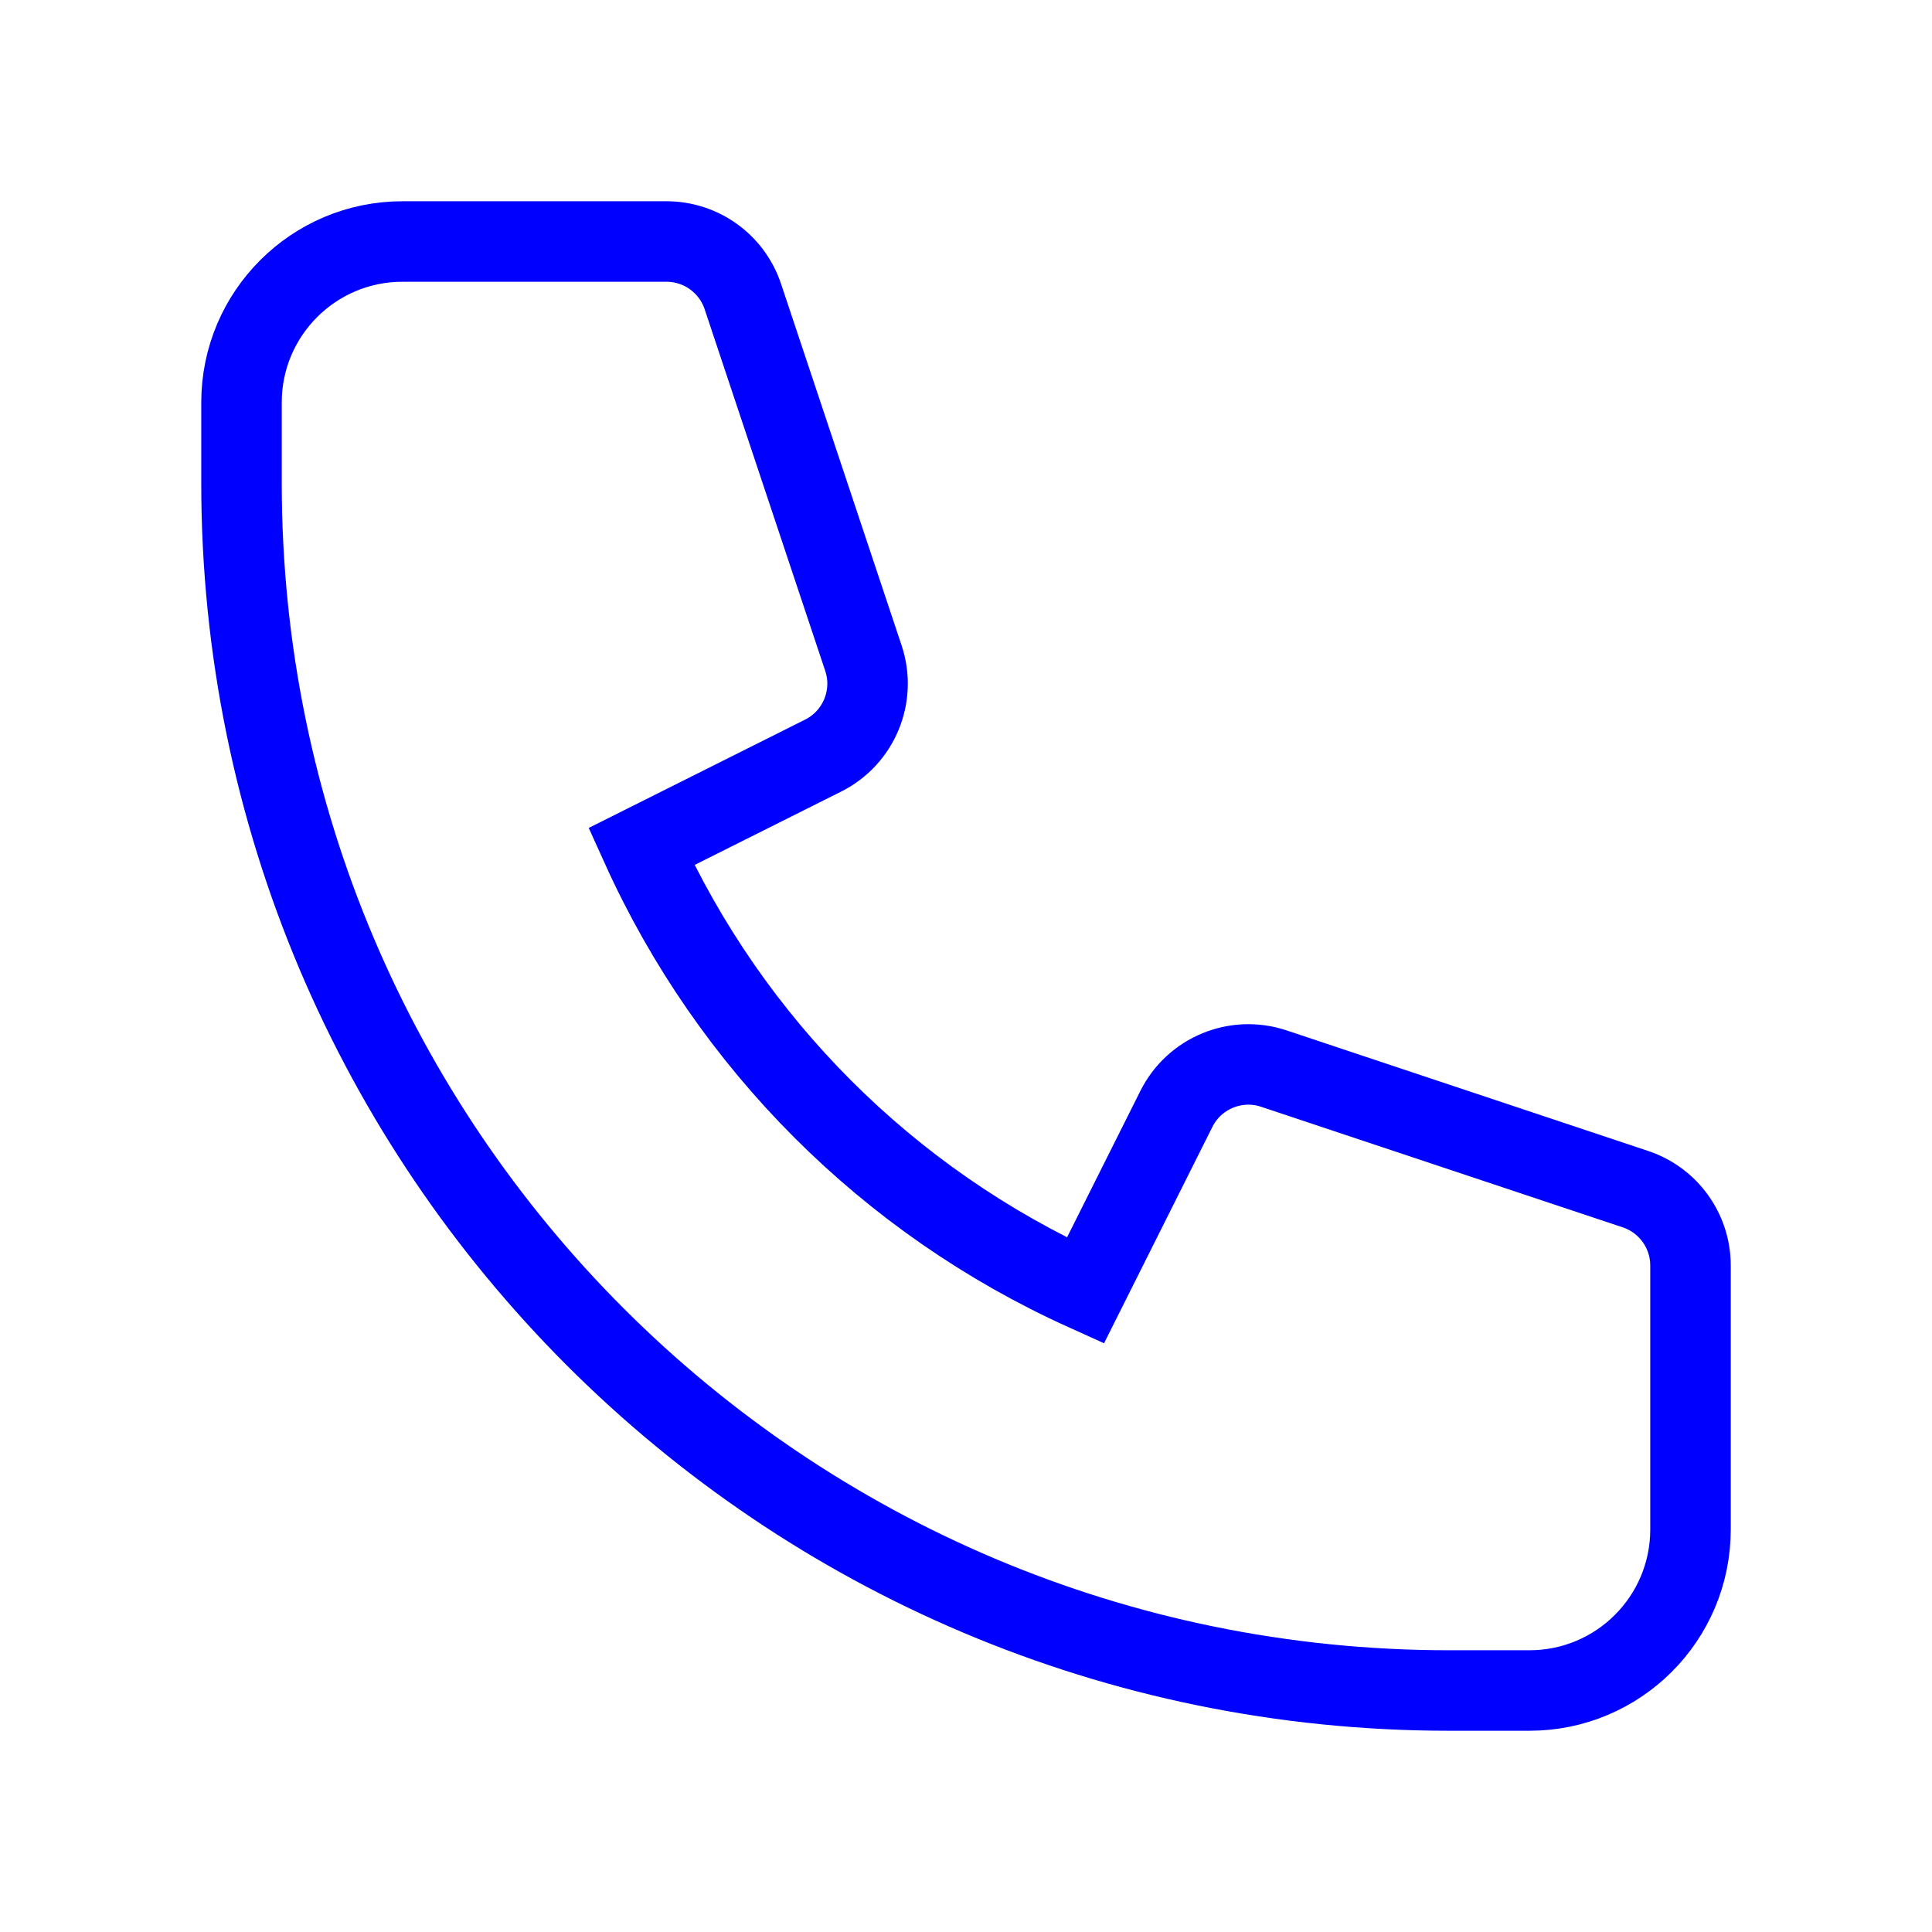
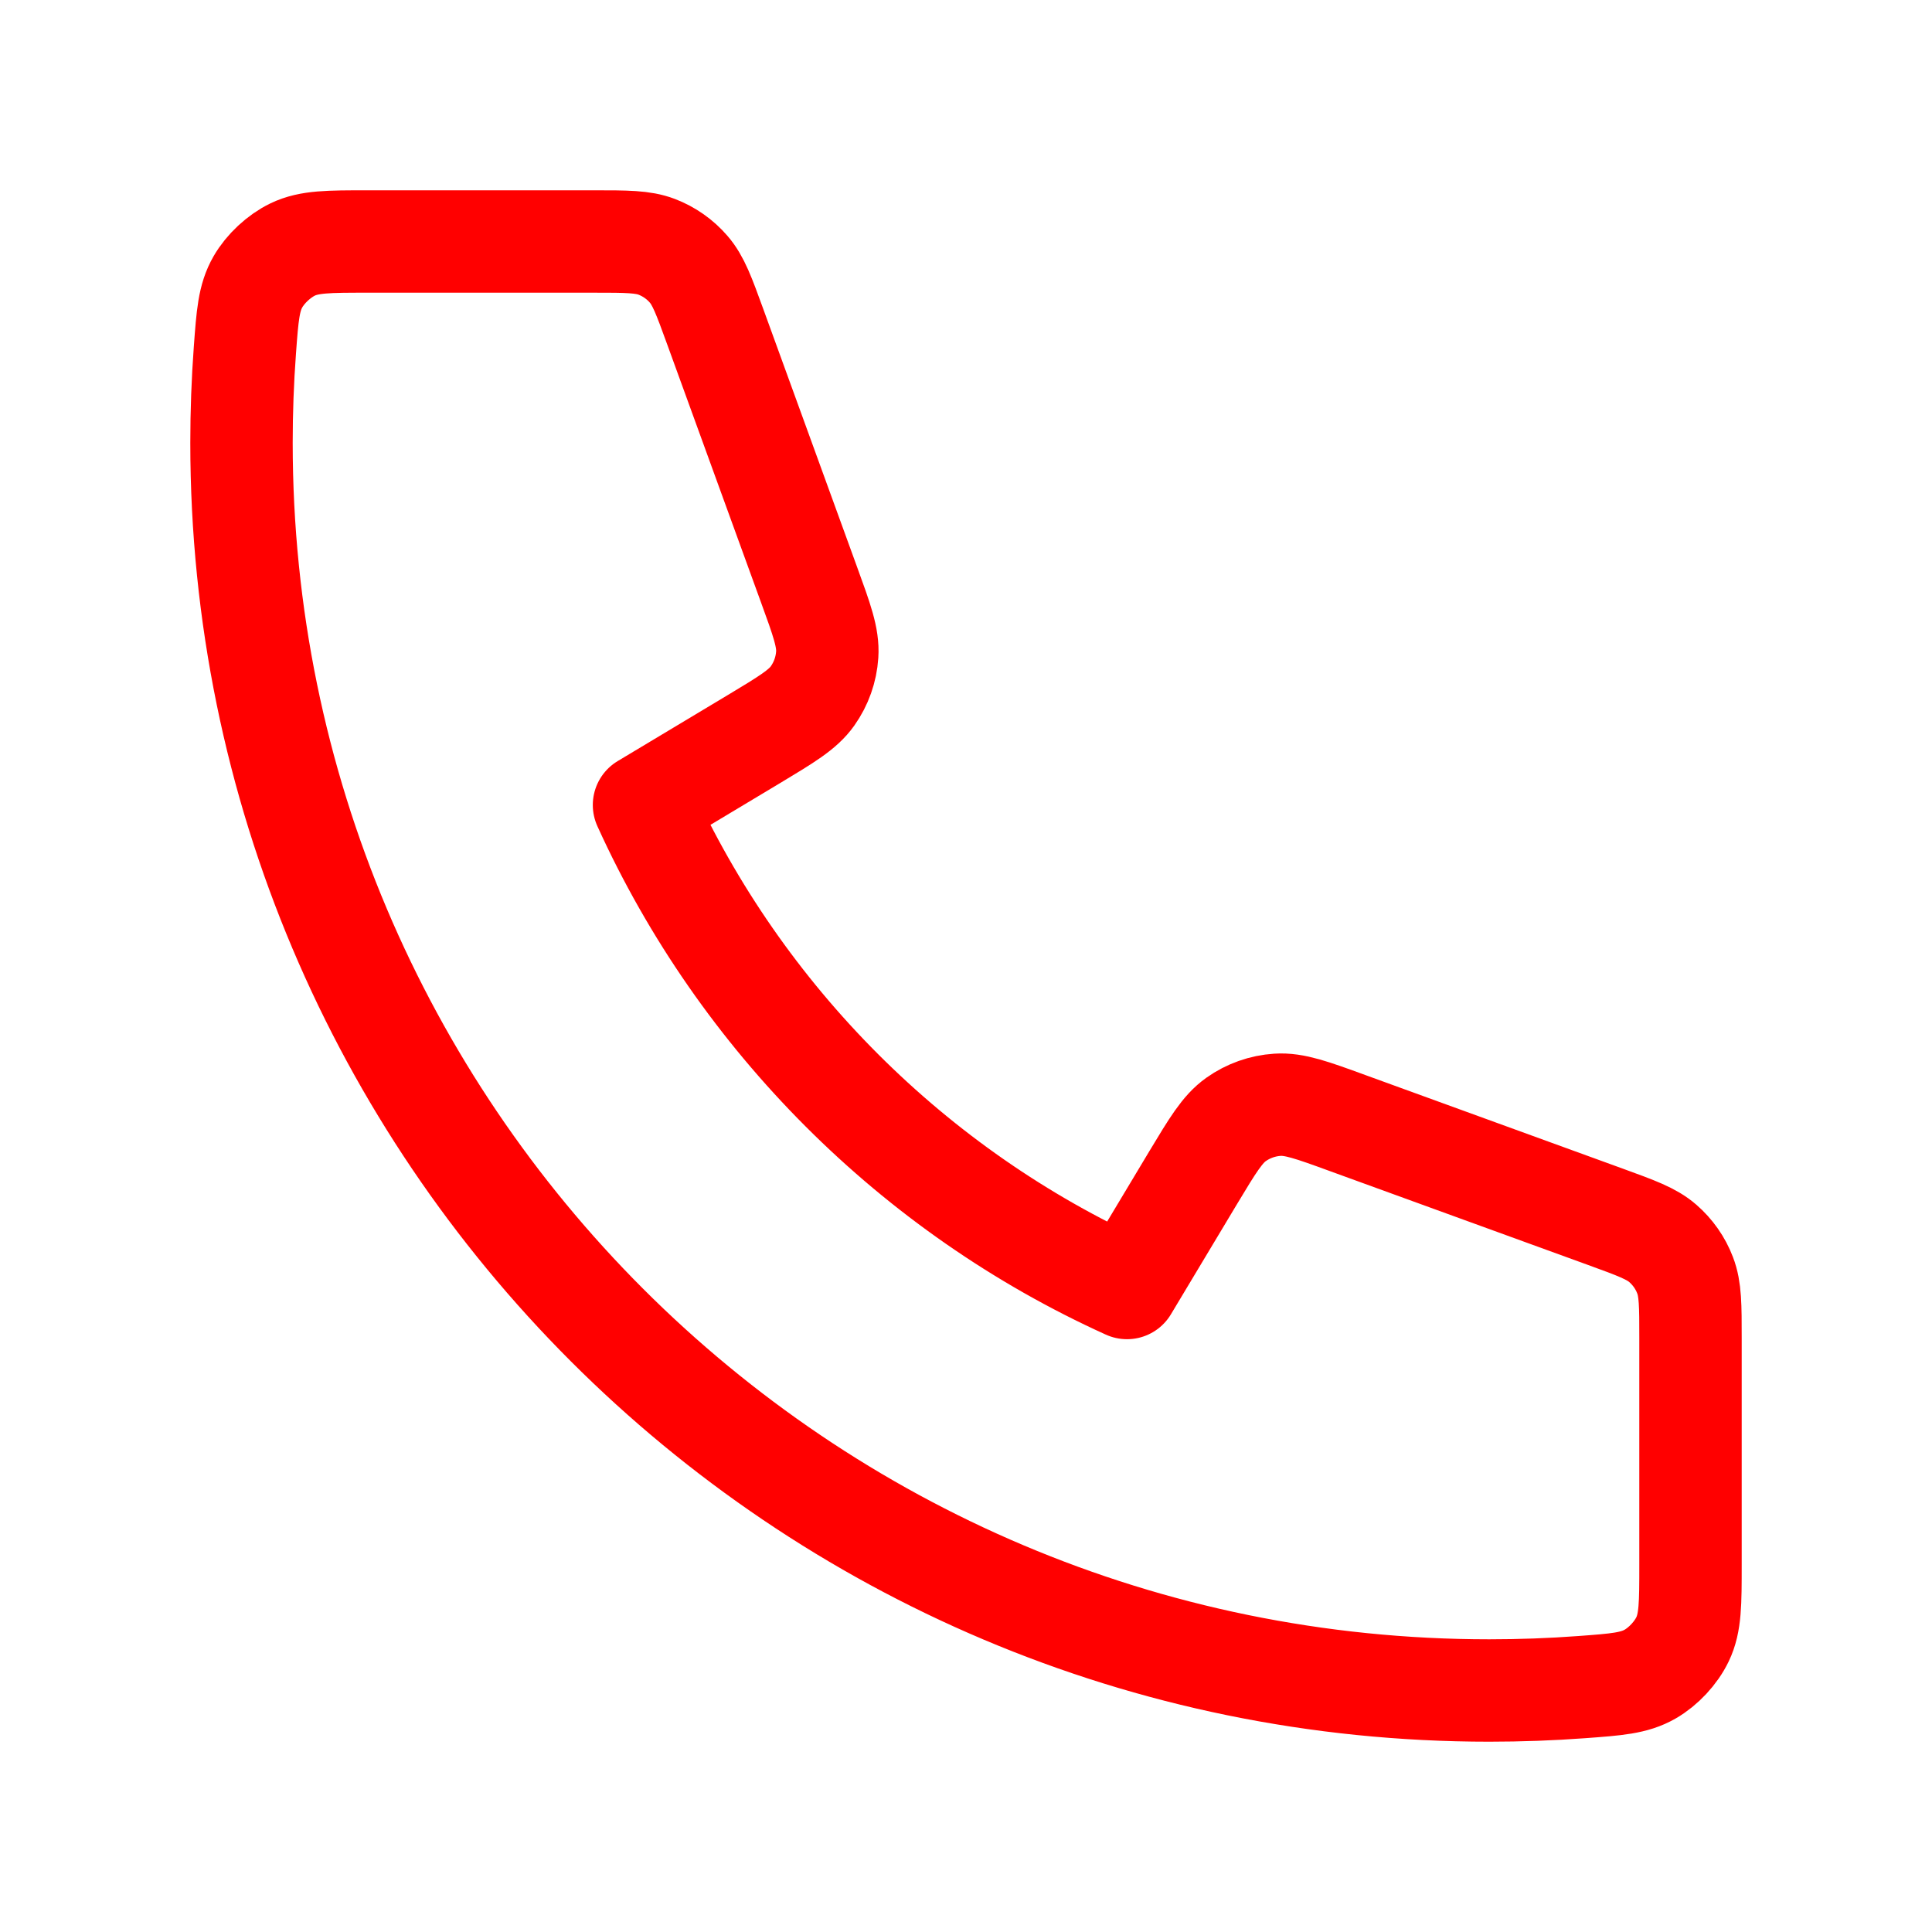
- <svg xmlns="http://www.w3.org/2000/svg" className="h-6 w-6" fill="none" viewBox="0 0 24 24" stroke="blue">
-   <path strokeLinecap="round" strokeLinejoin="round" strokeWidth="1.5" d="M3 5a2 2 0 012-2h3.28a1 1 0 01.948.684l1.498 4.493a1 1 0 01-.502 1.21l-2.257 1.13a11.042 11.042 0 005.516 5.516l1.13-2.257a1 1 0 011.21-.502l4.493 1.498a1 1 0 01.684.949V19a2 2 0 01-2 2h-1C9.716 21 3 14.284 3 6V5z" />
+ <svg xmlns="http://www.w3.org/2000/svg" width="165px" height="165px" viewBox="0 0 24 24" fill="none">
+   <g id="SVGRepo_bgCarrier" stroke-width="0" />
+   <g id="SVGRepo_tracerCarrier" stroke-linecap="round" stroke-linejoin="round" />
+   <g id="SVGRepo_iconCarrier">
+     <path d="M3 5.5C3 14.06 9.94 21 18.5 21C18.886 21 19.269 20.986 19.648 20.958C20.083 20.926 20.301 20.91 20.499 20.796C20.663 20.702 20.819 20.535 20.901 20.364C21 20.158 21 19.918 21 19.438V16.621C21 16.217 21 16.015 20.933 15.842C20.875 15.689 20.779 15.553 20.656 15.446C20.516 15.324 20.326 15.255 19.947 15.117L16.74 13.951C16.299 13.79 16.078 13.71 15.868 13.724C15.684 13.736 15.506 13.799 15.355 13.906C15.184 14.027 15.063 14.229 14.821 14.631L14 16C11.35 14.8 9.202 12.649 8 10L9.369 9.179C9.771 8.937 9.973 8.816 10.094 8.645C10.201 8.494 10.264 8.316 10.276 8.132C10.29 7.922 10.21 7.702 10.049 7.26L8.883 4.053C8.745 3.674 8.676 3.484 8.554 3.344C8.447 3.22 8.311 3.125 8.158 3.066C7.985 3 7.783 3 7.379 3H4.562C4.082 3 3.842 3 3.636 3.099C3.466 3.181 3.298 3.337 3.204 3.501C3.09 3.699 3.074 3.917 3.042 4.352C3.014 4.731 3 5.114 3 5.5Z" stroke="#ff0000" stroke-width="1.272" stroke-linecap="round" stroke-linejoin="round" />
+   </g>
</svg>
